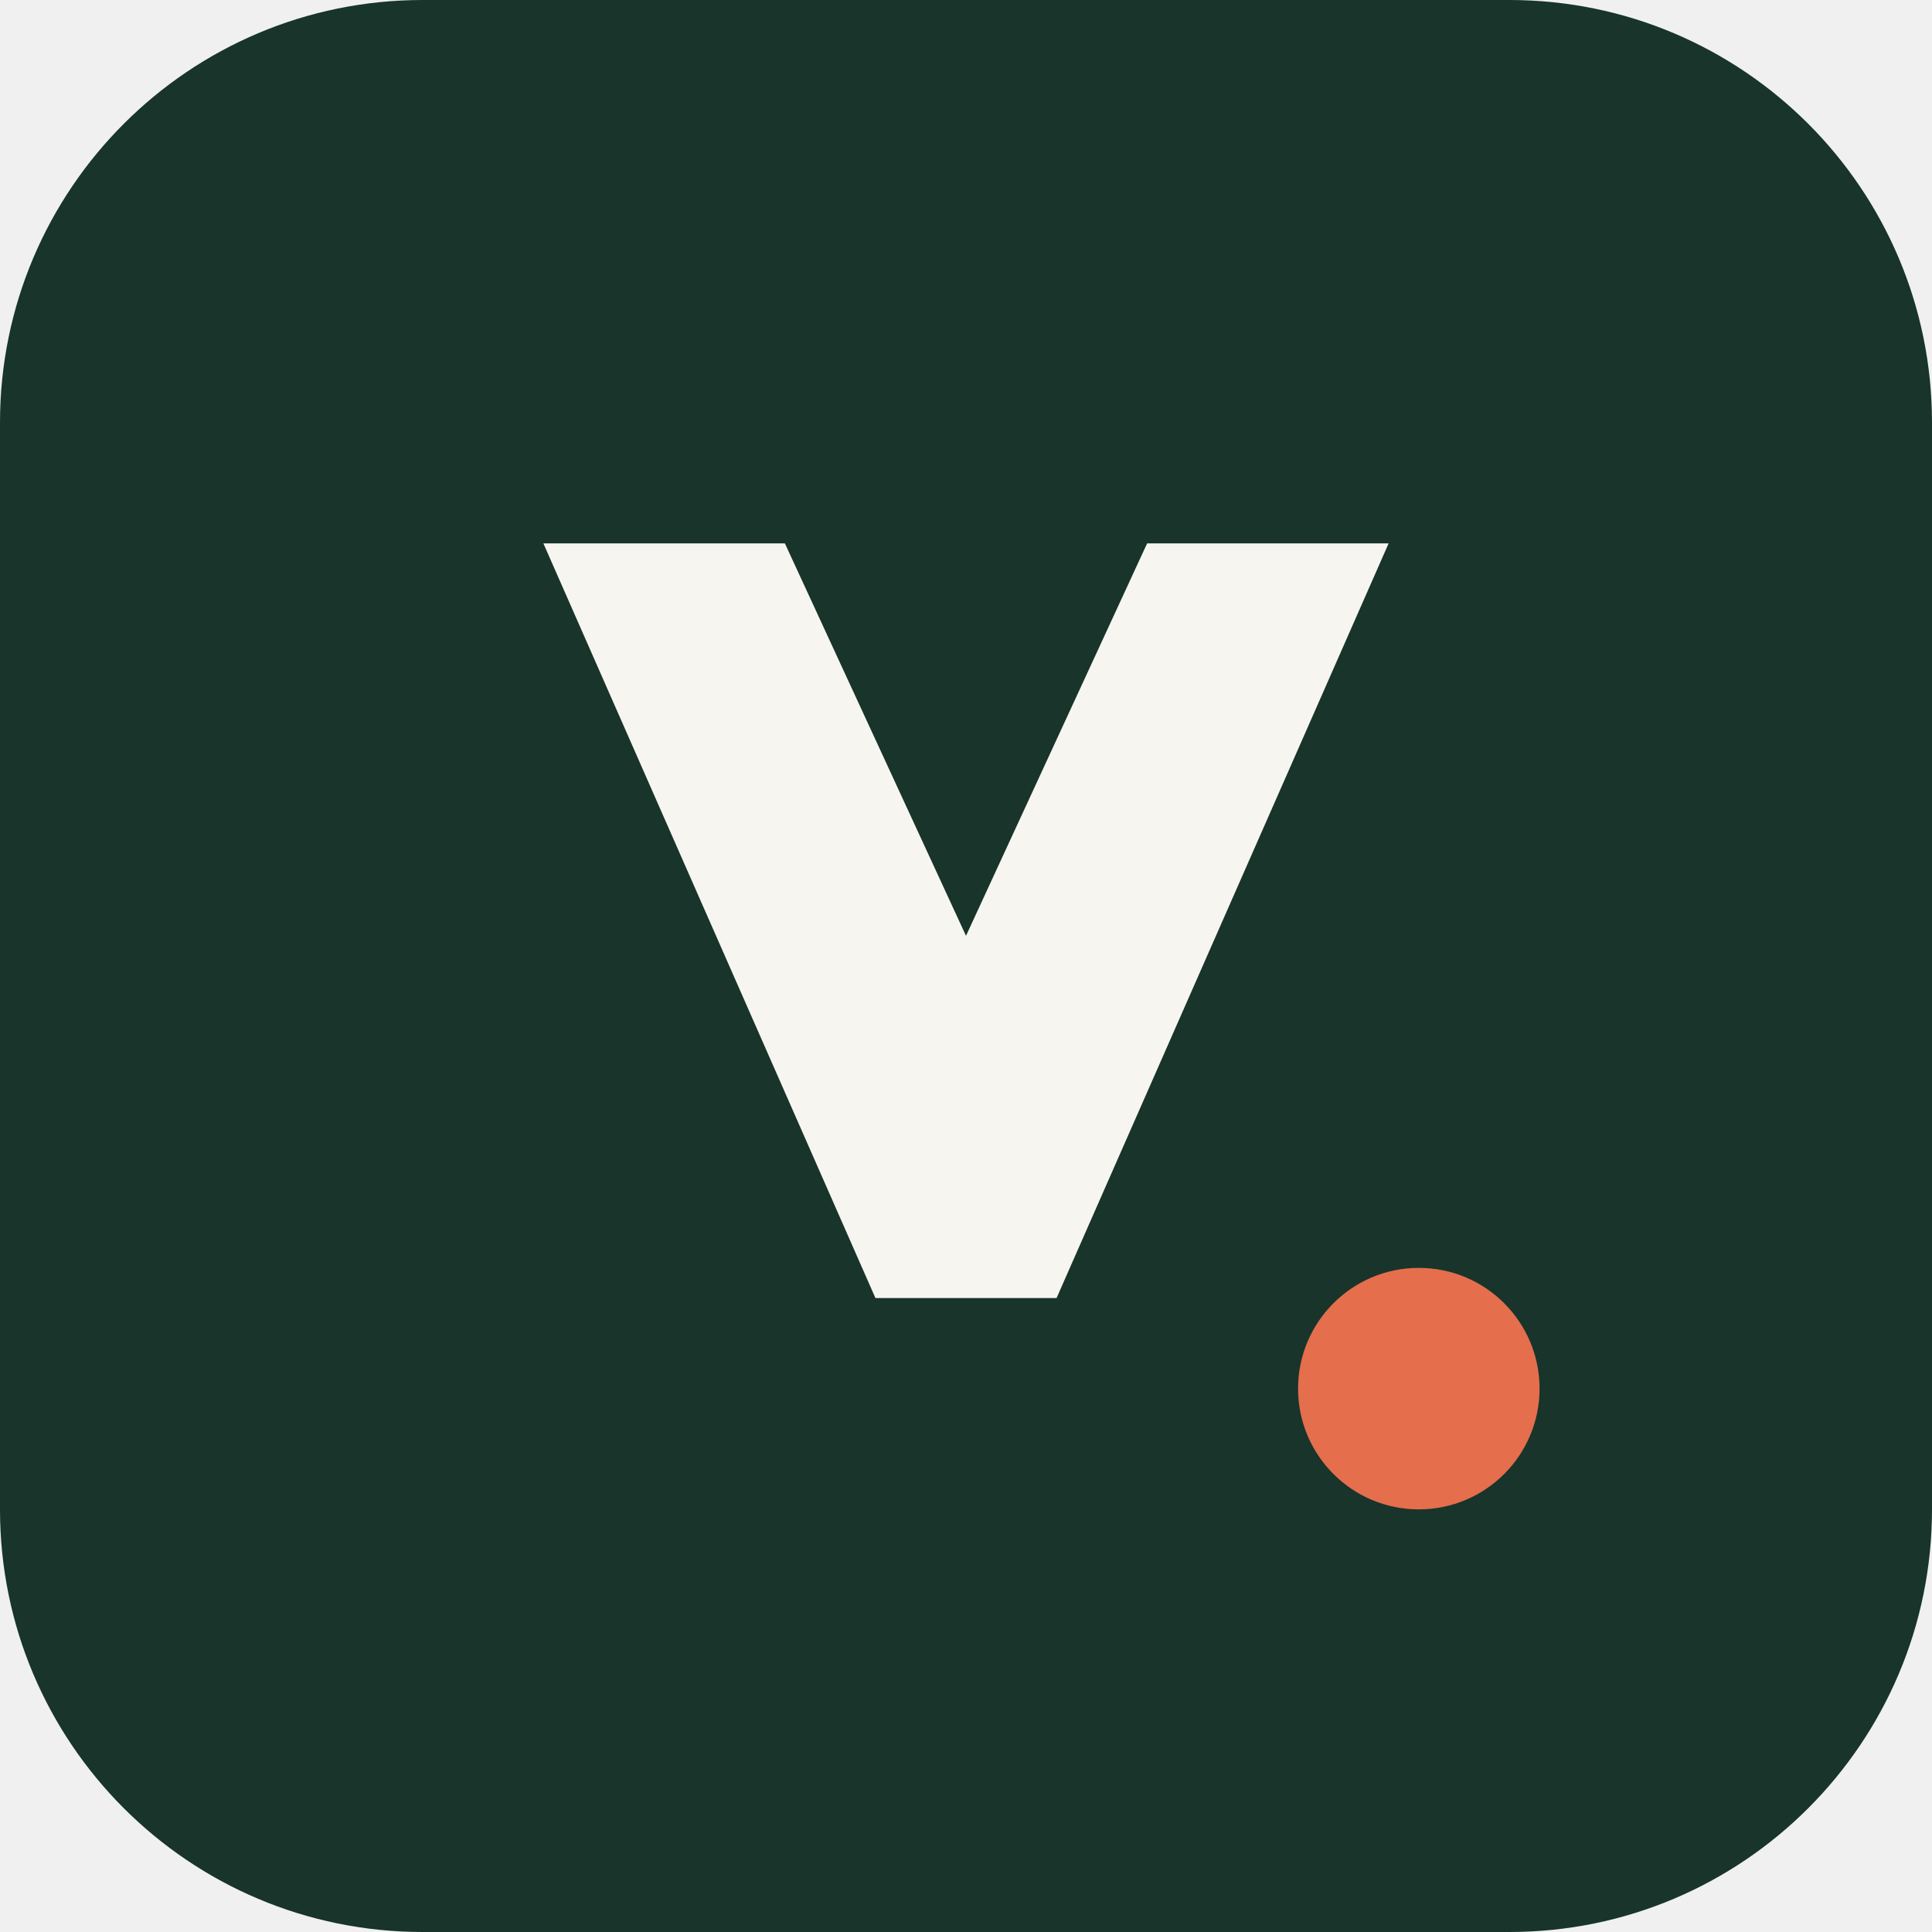
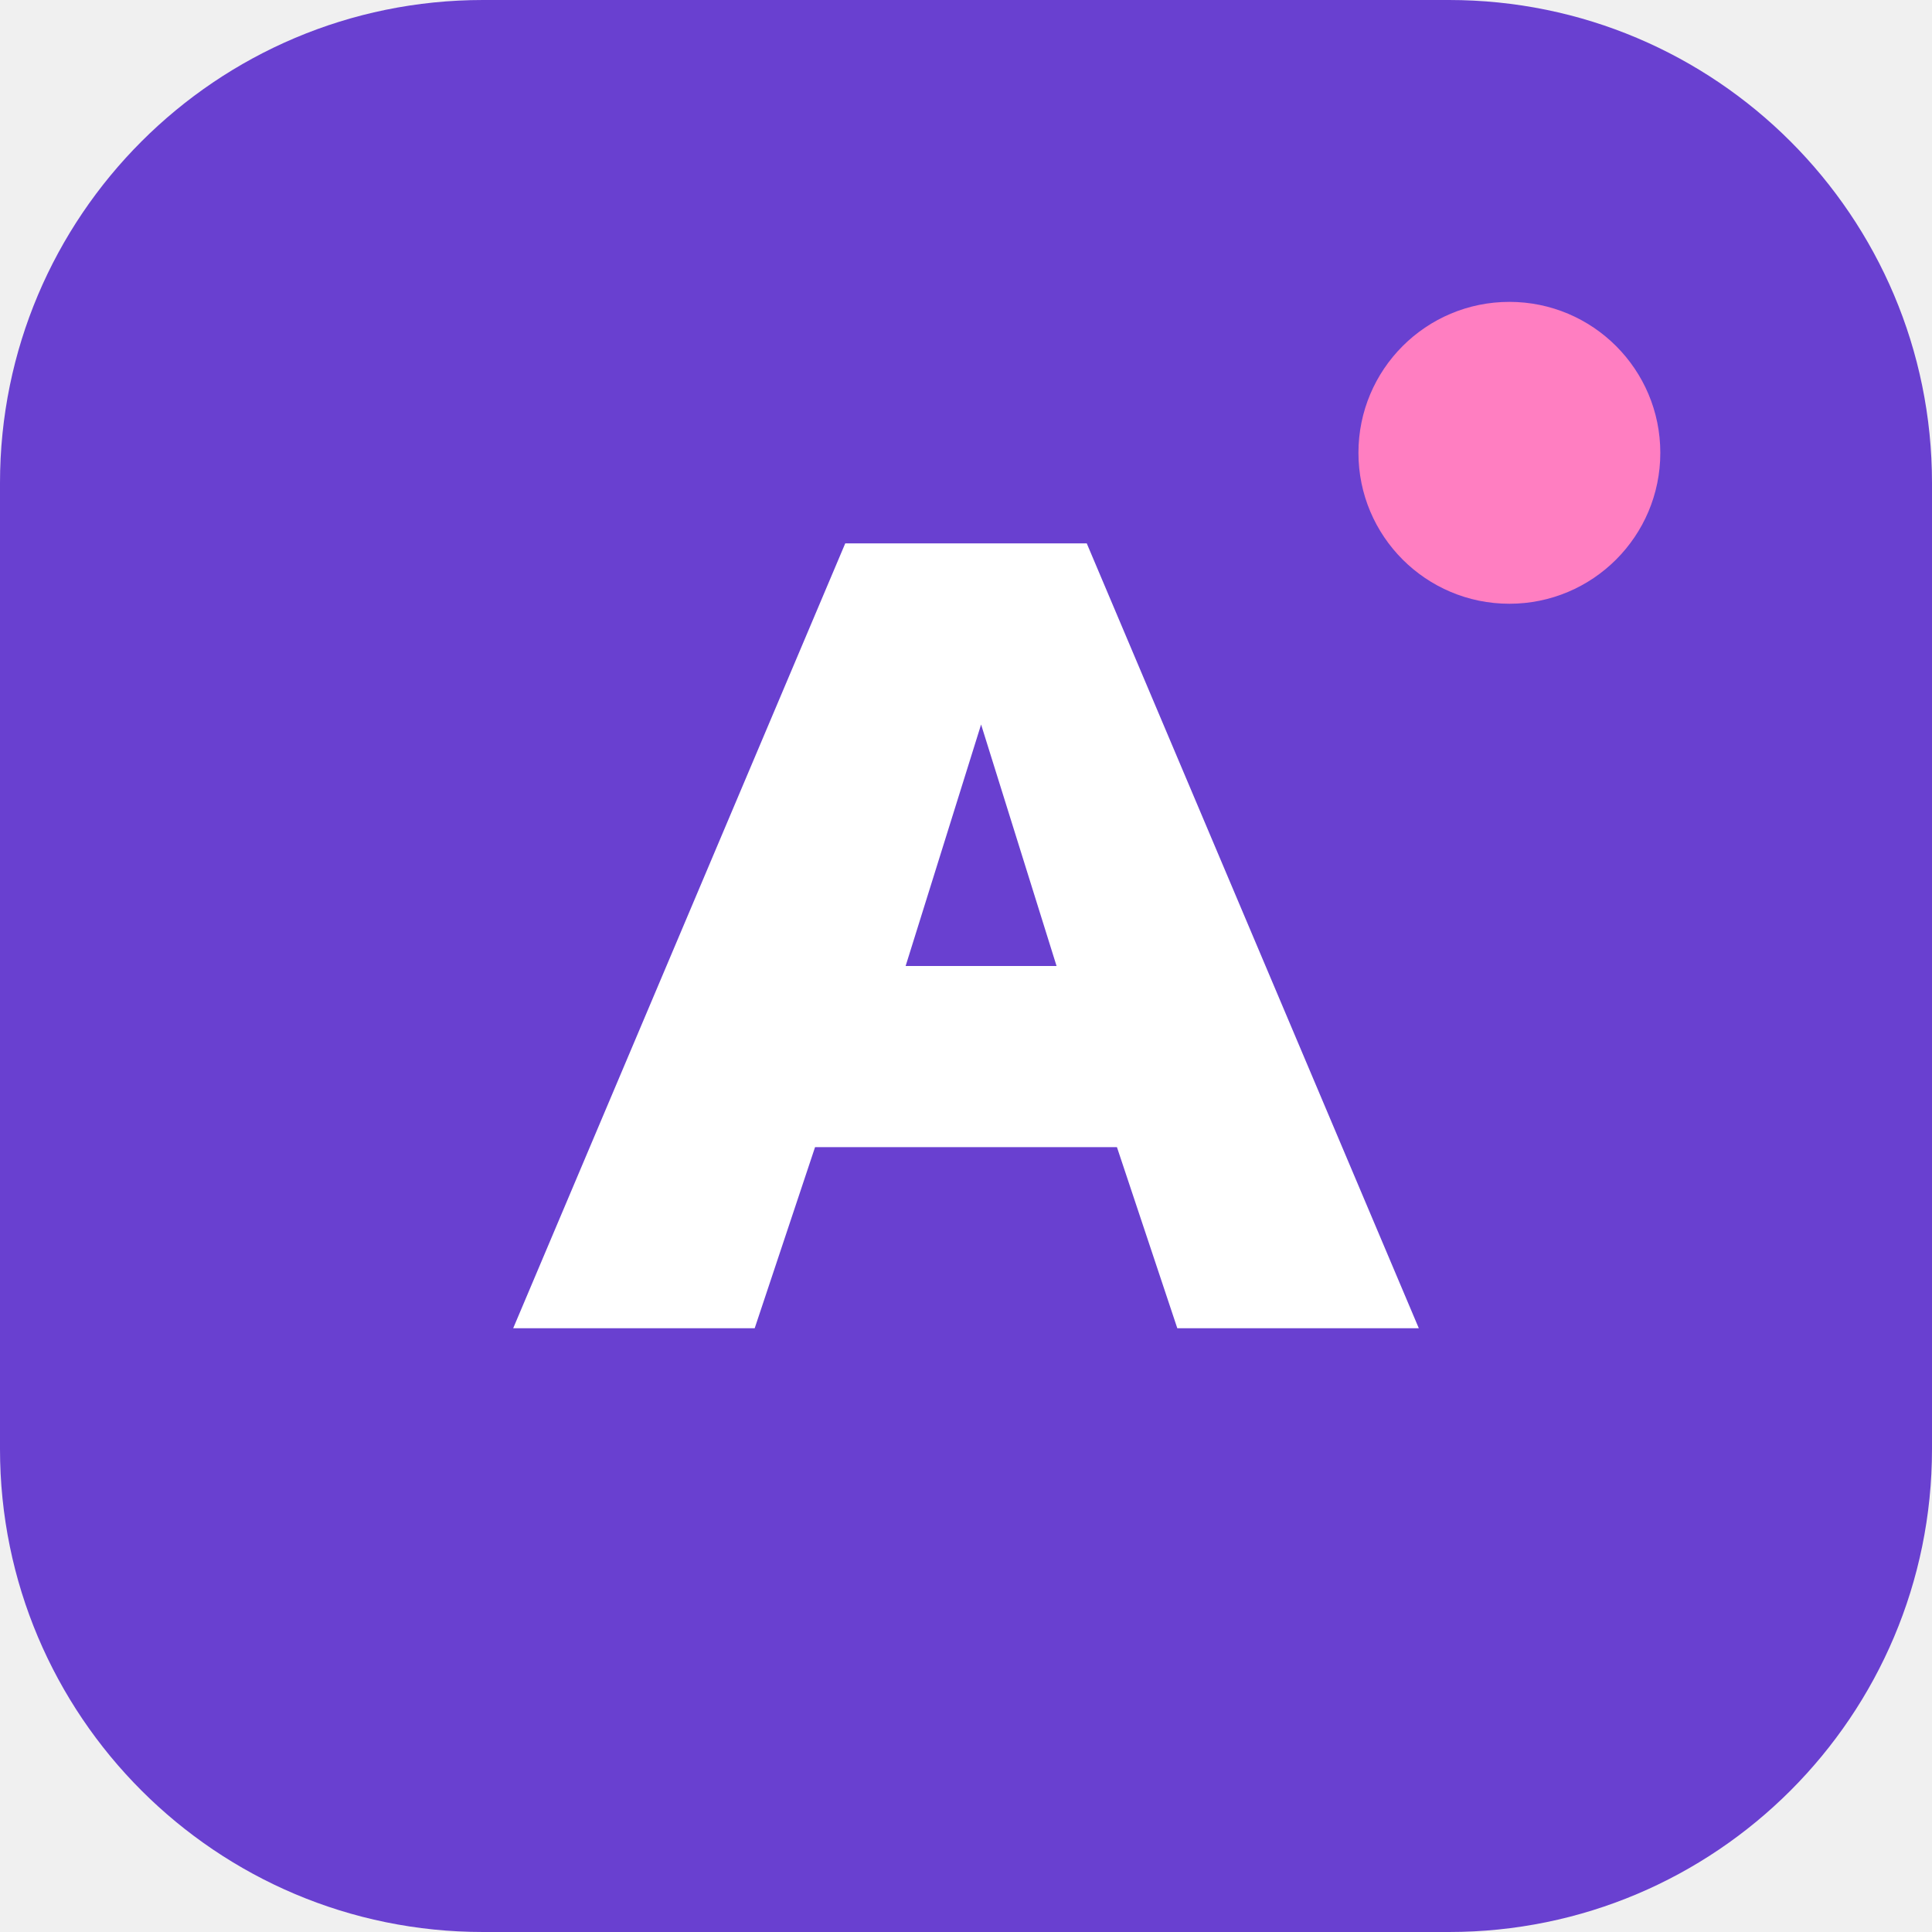
<svg xmlns="http://www.w3.org/2000/svg" viewBox="0 0 64 64">
-   <rect width="64" height="64" rx="14" fill="#18342b" />
-   <path d="M18 18h8l6 13 6-13h8L35 43h-6z" fill="#f7f5f0" />
-   <circle cx="47" cy="46" r="4" fill="#e56e4d" />
+   <rect width="64" height="64" rx="16" fill="#6940d0" />
+   <path d="M17 44 28 18h8l11 26h-8l-2-6H27l-2 6zm13-12h5l-2.5-8z" fill="#ffffff" />
+   <circle cx="50" cy="15" r="5" fill="#ff7ec1" />
</svg>
